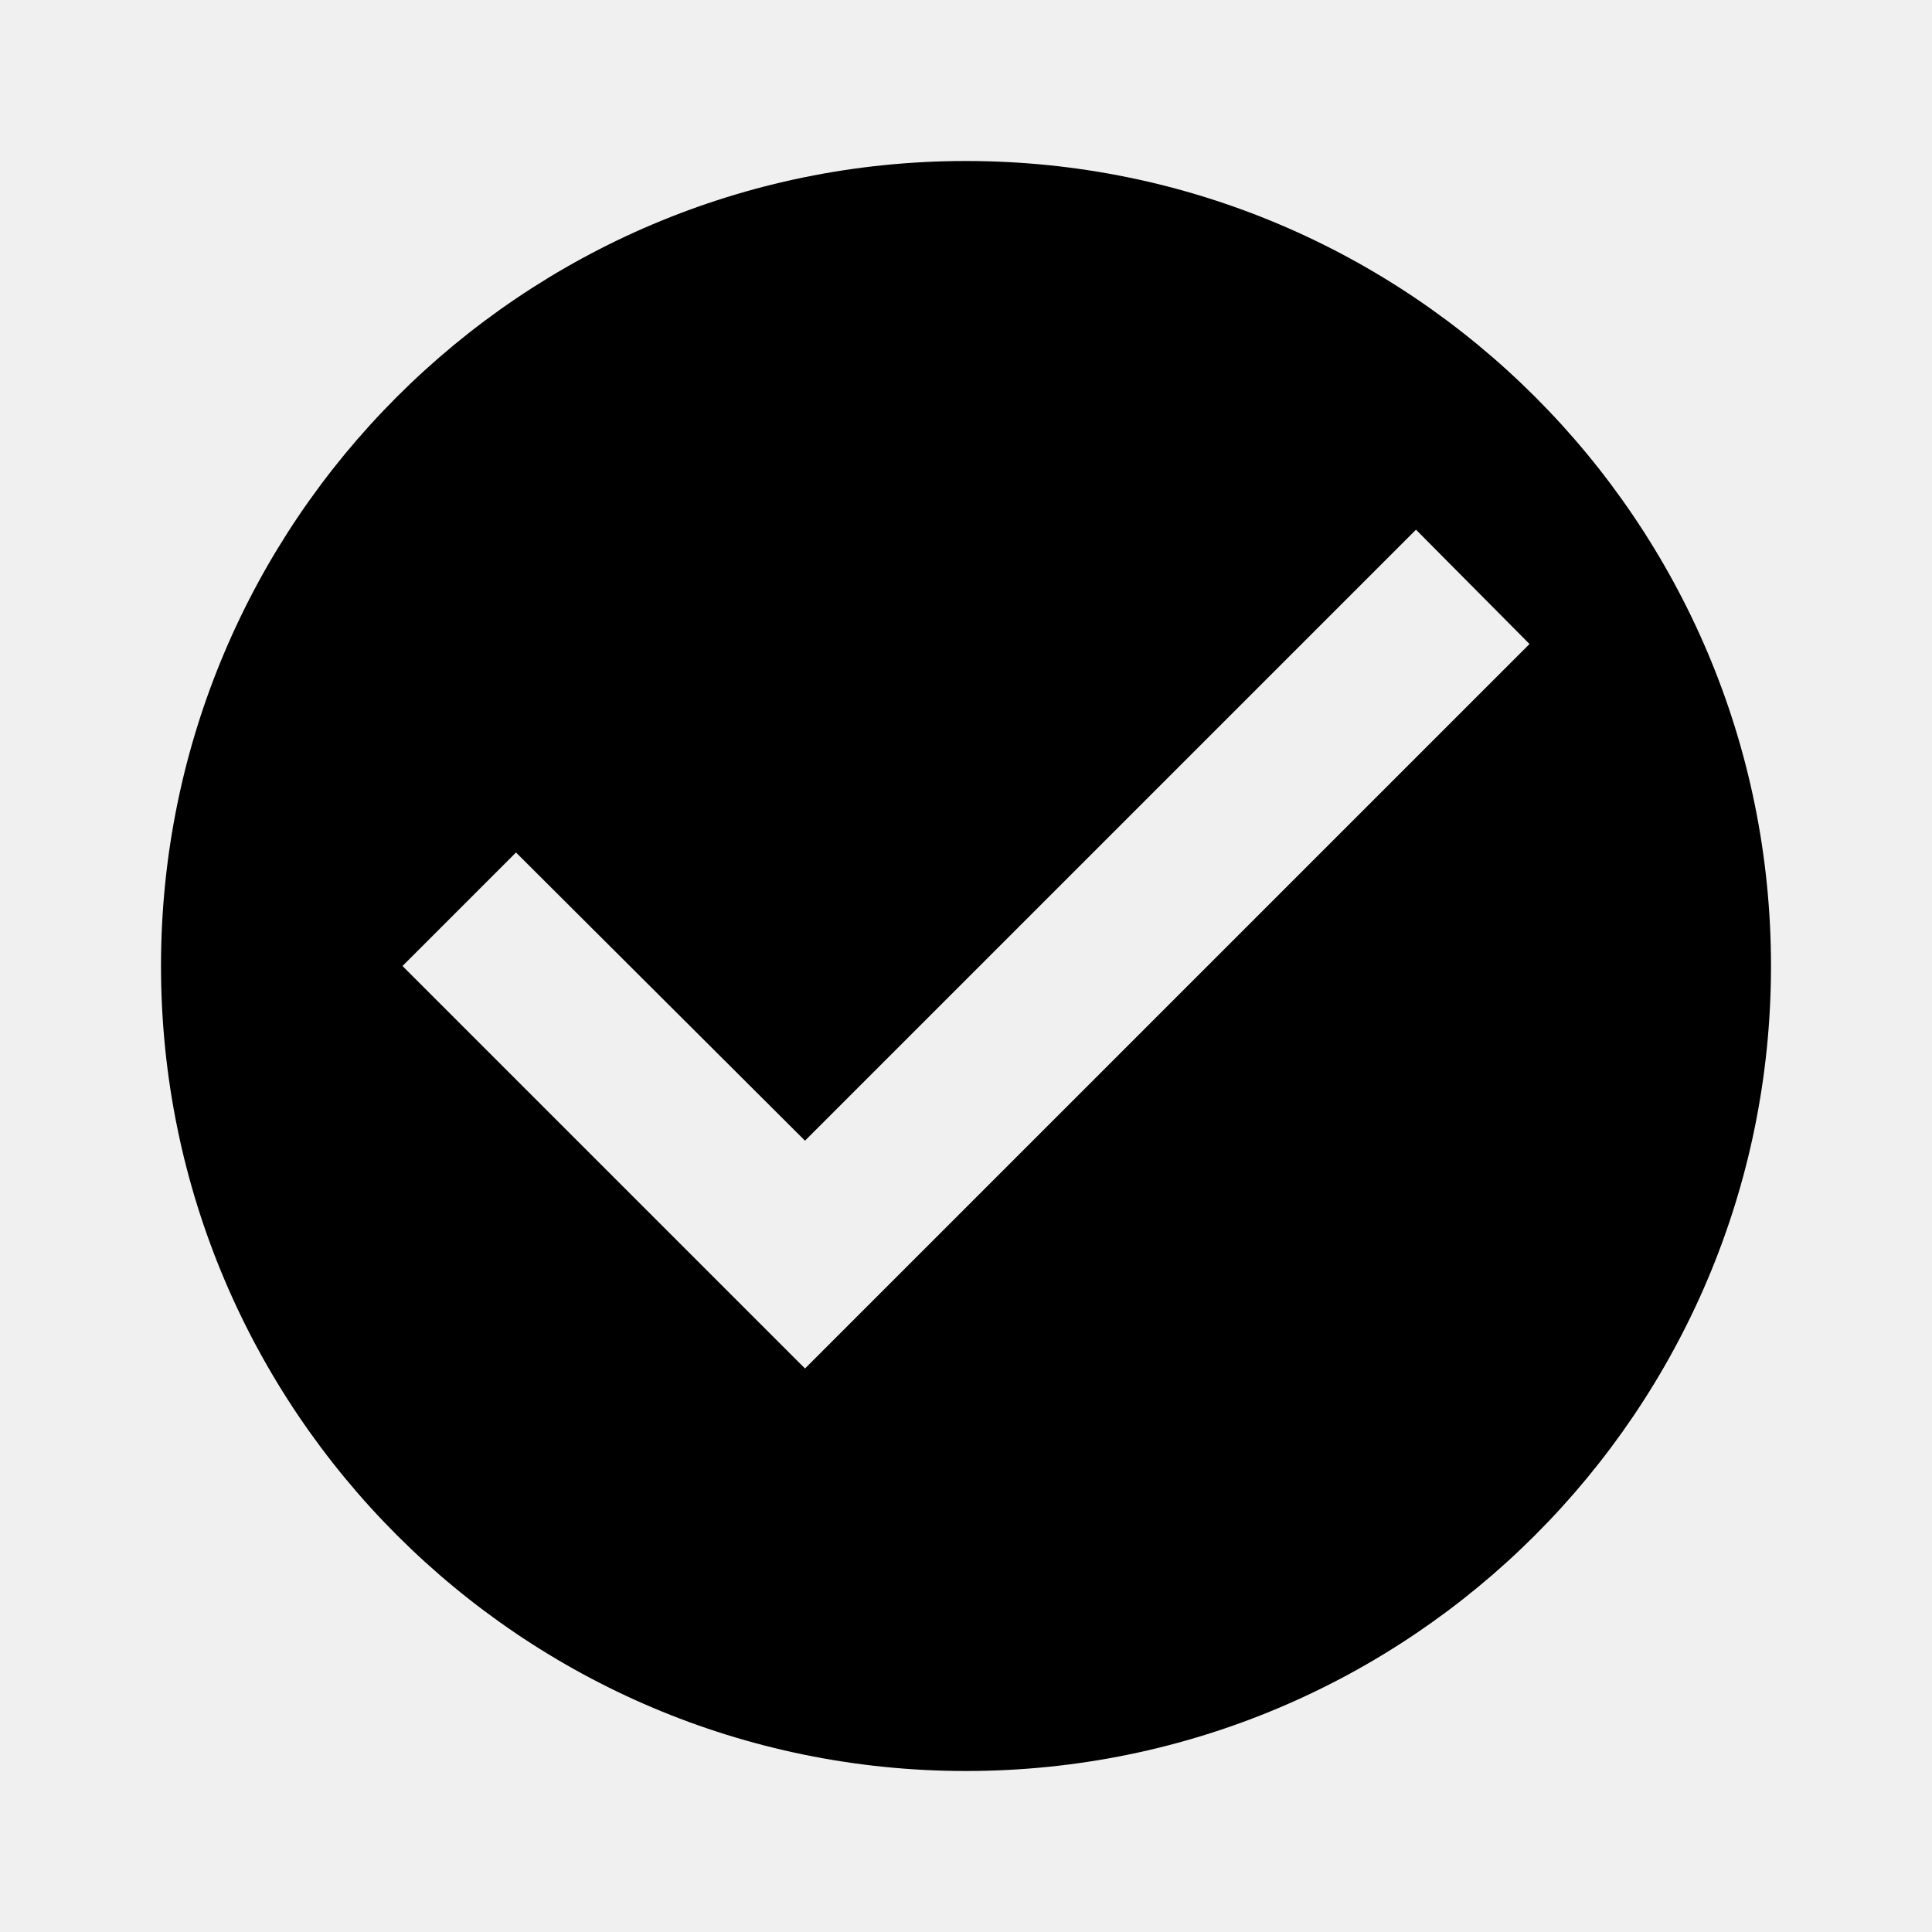
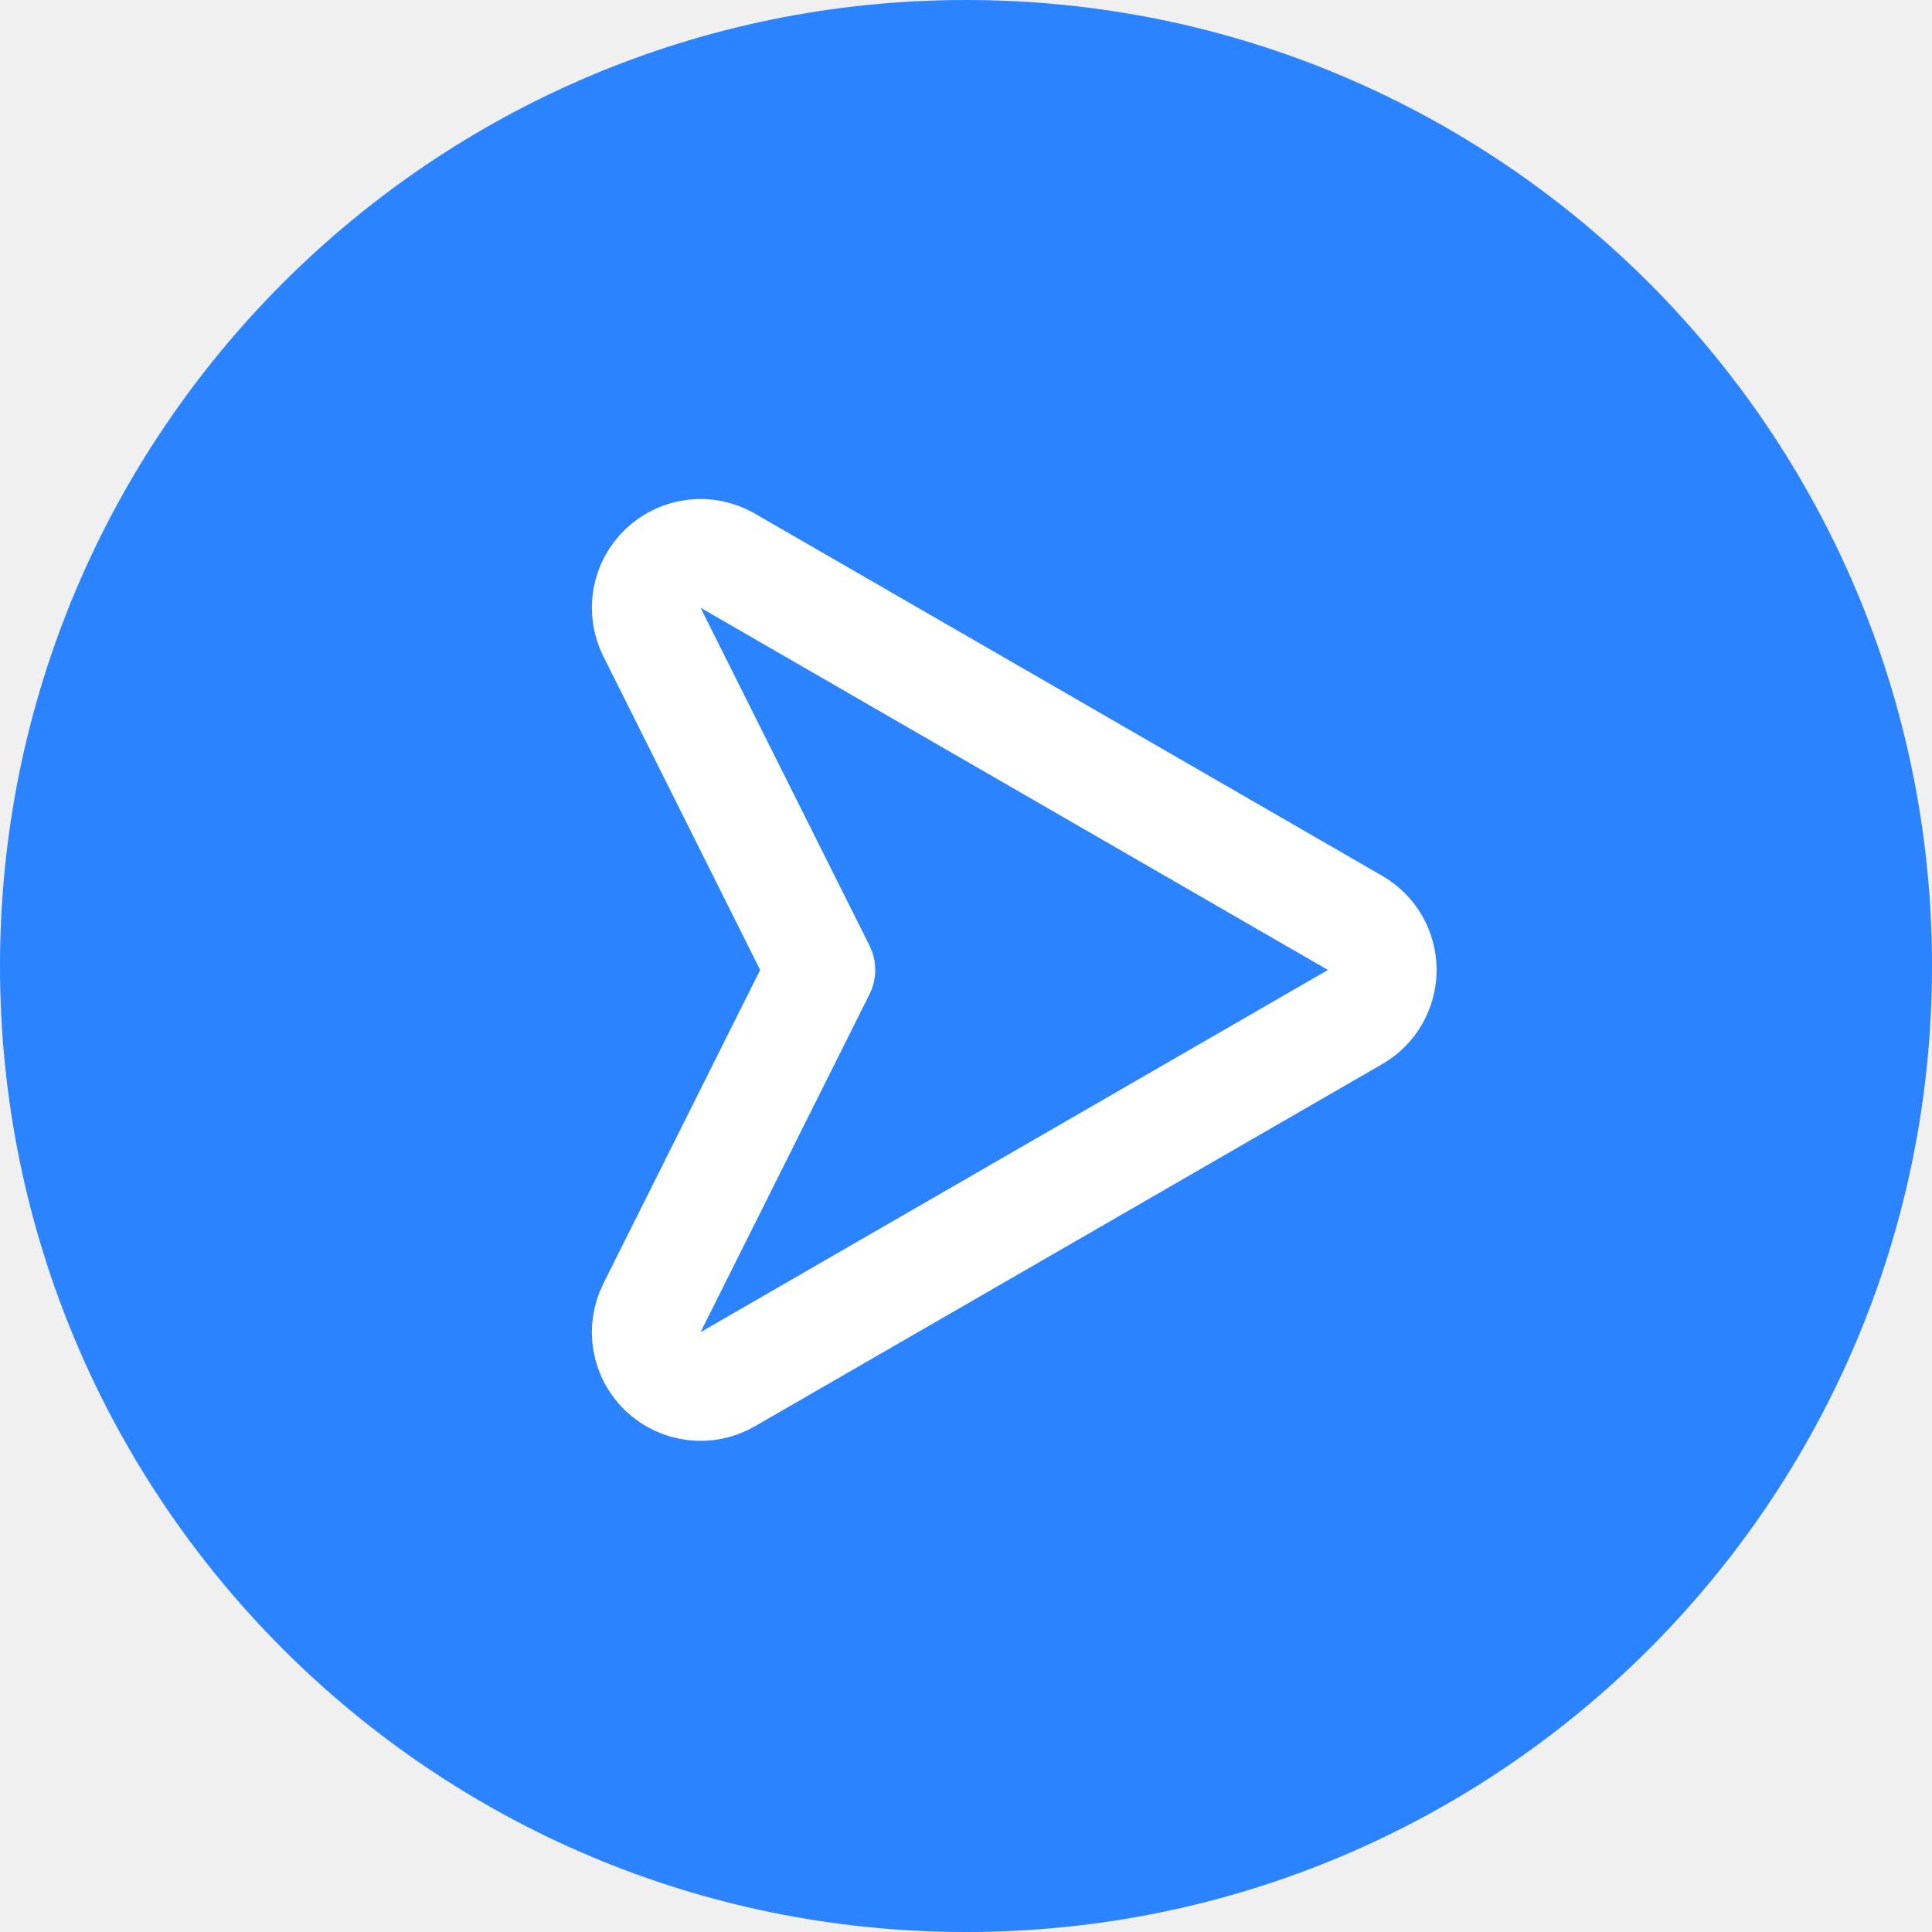
- <svg width="20" height="20" viewBox="0 0 24 24" fill="currentColor">
-   <path d="M12 2C6.48 2 2 6.48 2 12s4.48 10 10 10 10-4.48 10-10S17.52 2 12 2zm-2 15l-5-5 1.41-1.41L10 14.17l7.59-7.59L19 8l-9 9z" />
+ <svg xmlns="http://www.w3.org/2000/svg" width="20" height="20" viewBox="0 0 20 20" fill="none" aria-label="Playground">
+   <rect width="20" height="20" rx="10" fill="#2B83FF" />
+   <path d="M6.866 5.882C7.047 5.711 7.318 5.679 7.533 5.804L10.781 7.679L14.028 9.554C14.202 9.654 14.309 9.84 14.309 10.041C14.309 10.242 14.202 10.428 14.028 10.528L10.781 12.403L7.533 14.278C7.318 14.402 7.047 14.37 6.866 14.2C6.685 14.03 6.638 13.761 6.749 13.539L8.498 10.041L6.749 6.543C6.638 6.321 6.685 6.052 6.866 5.882Z" fill="#2B83FF" stroke="white" stroke-width="1.125" stroke-linejoin="round" />
</svg>
